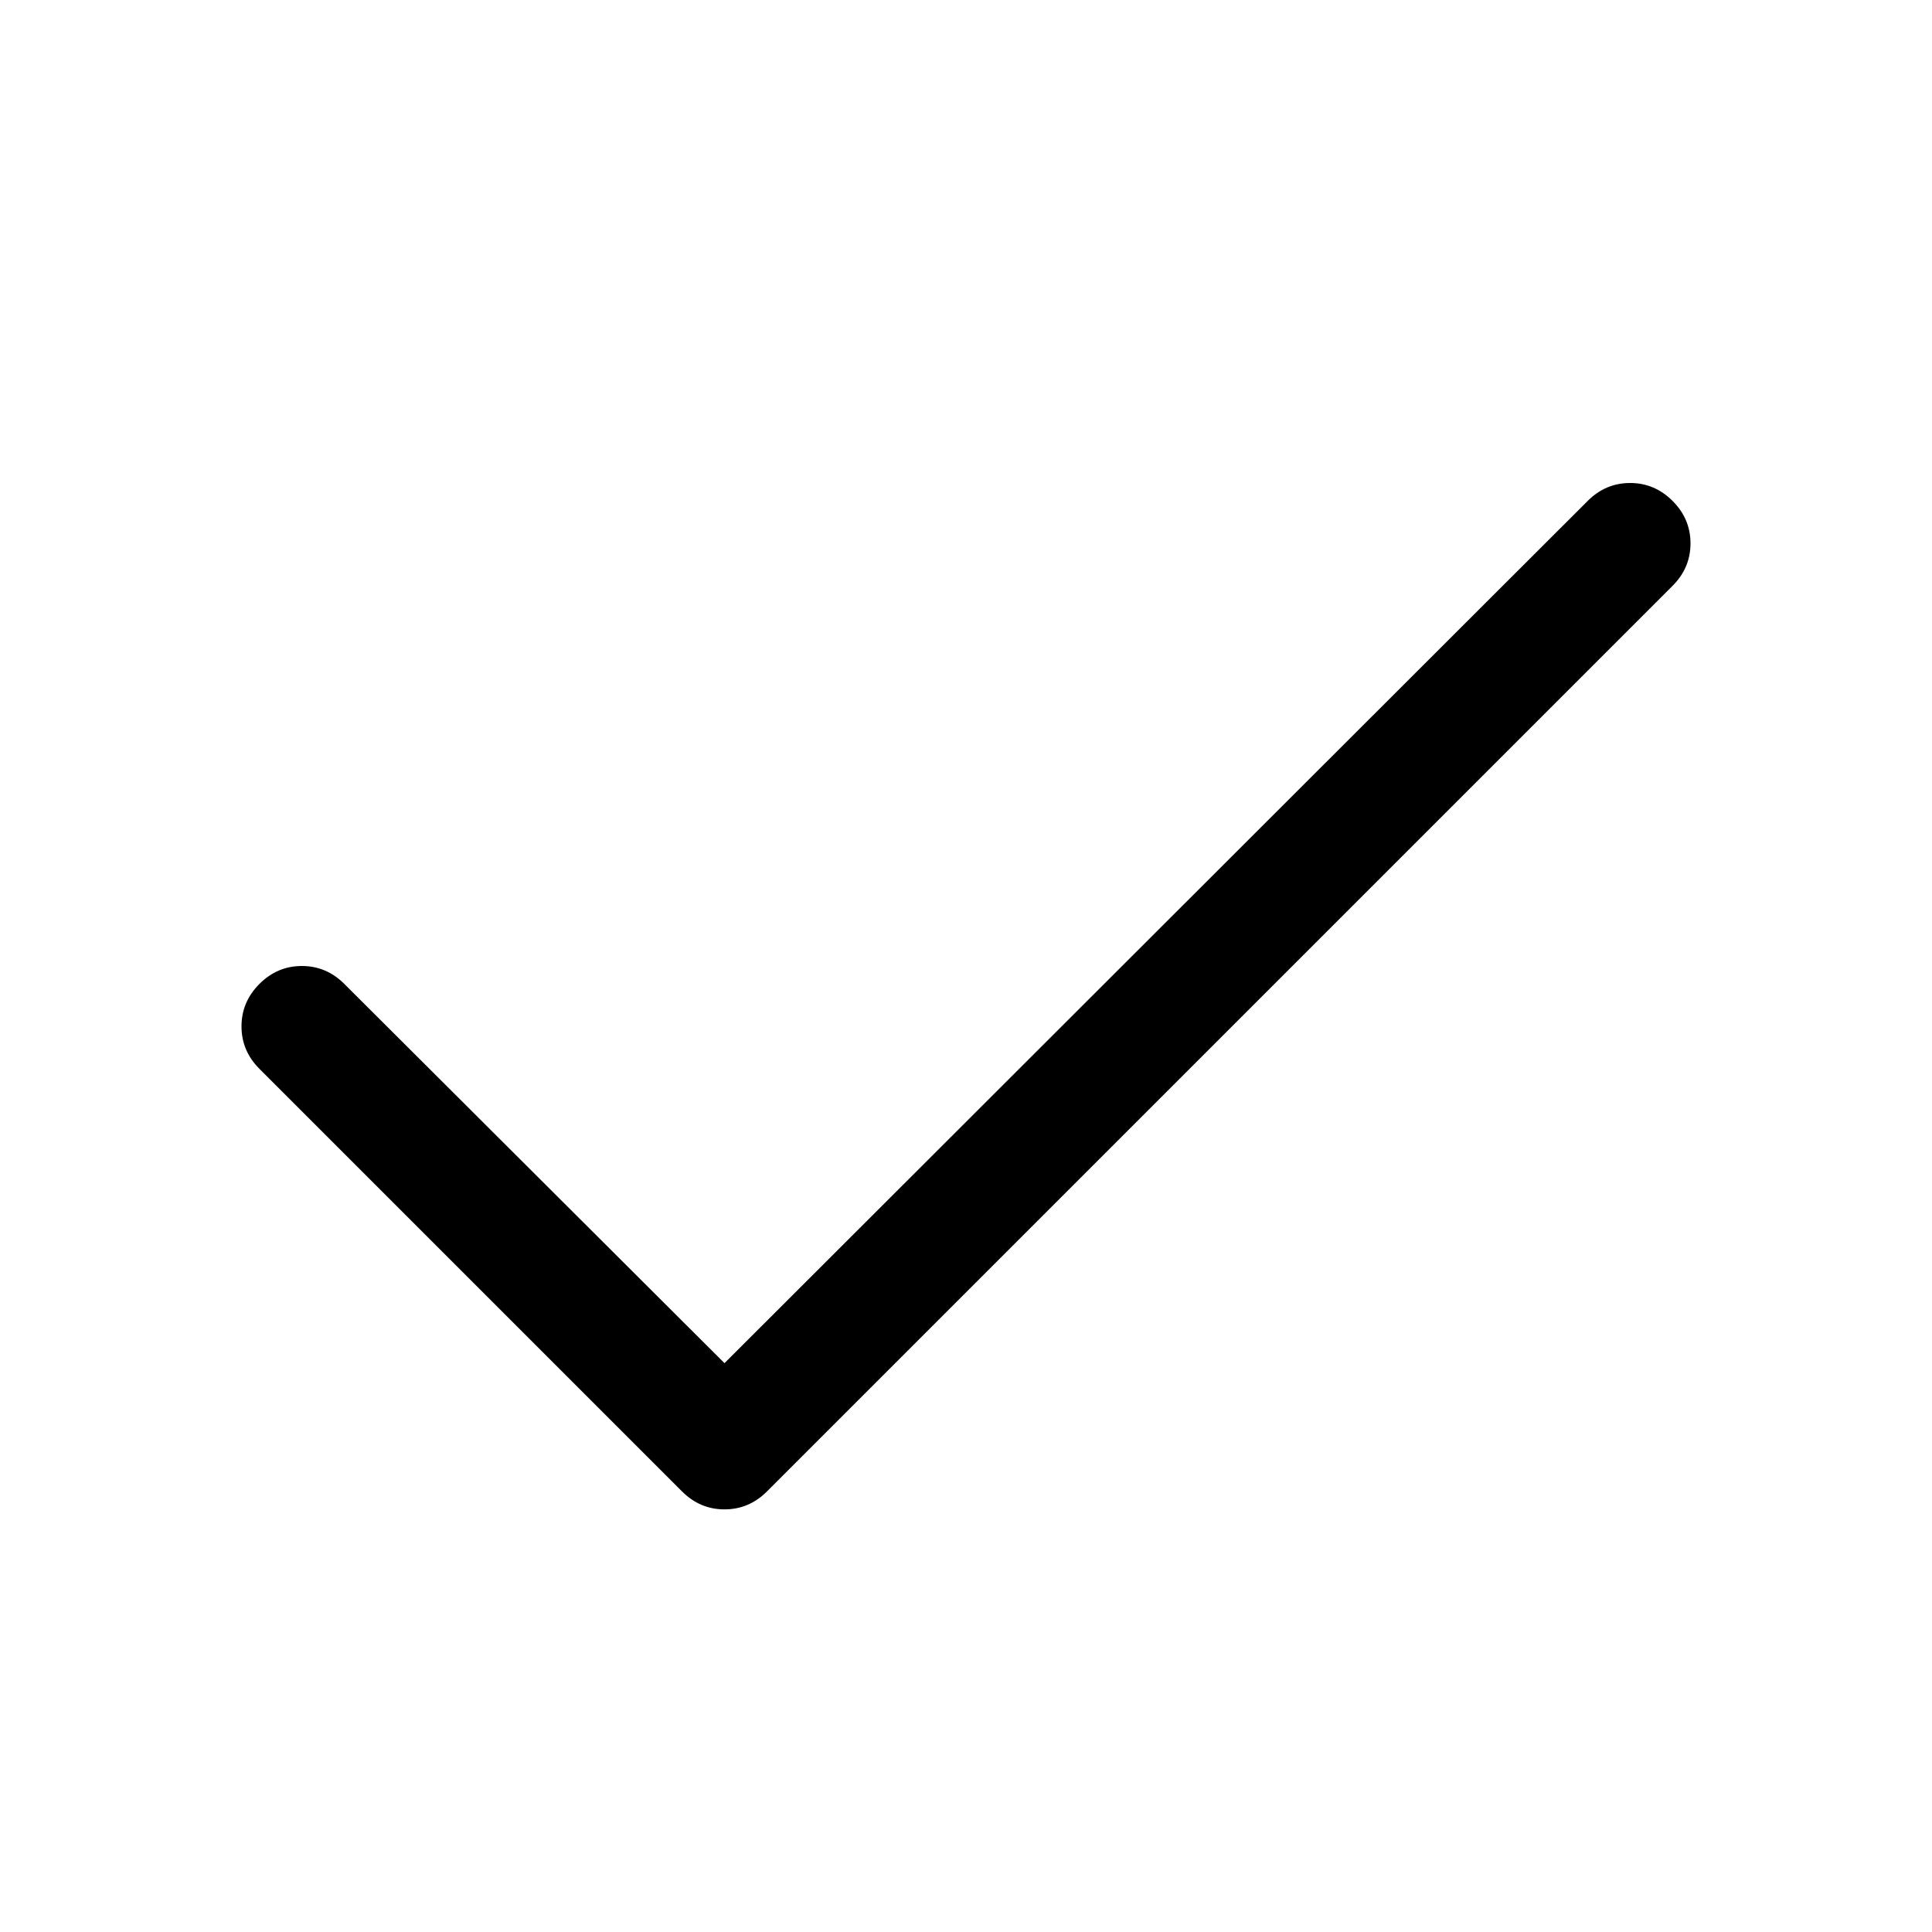
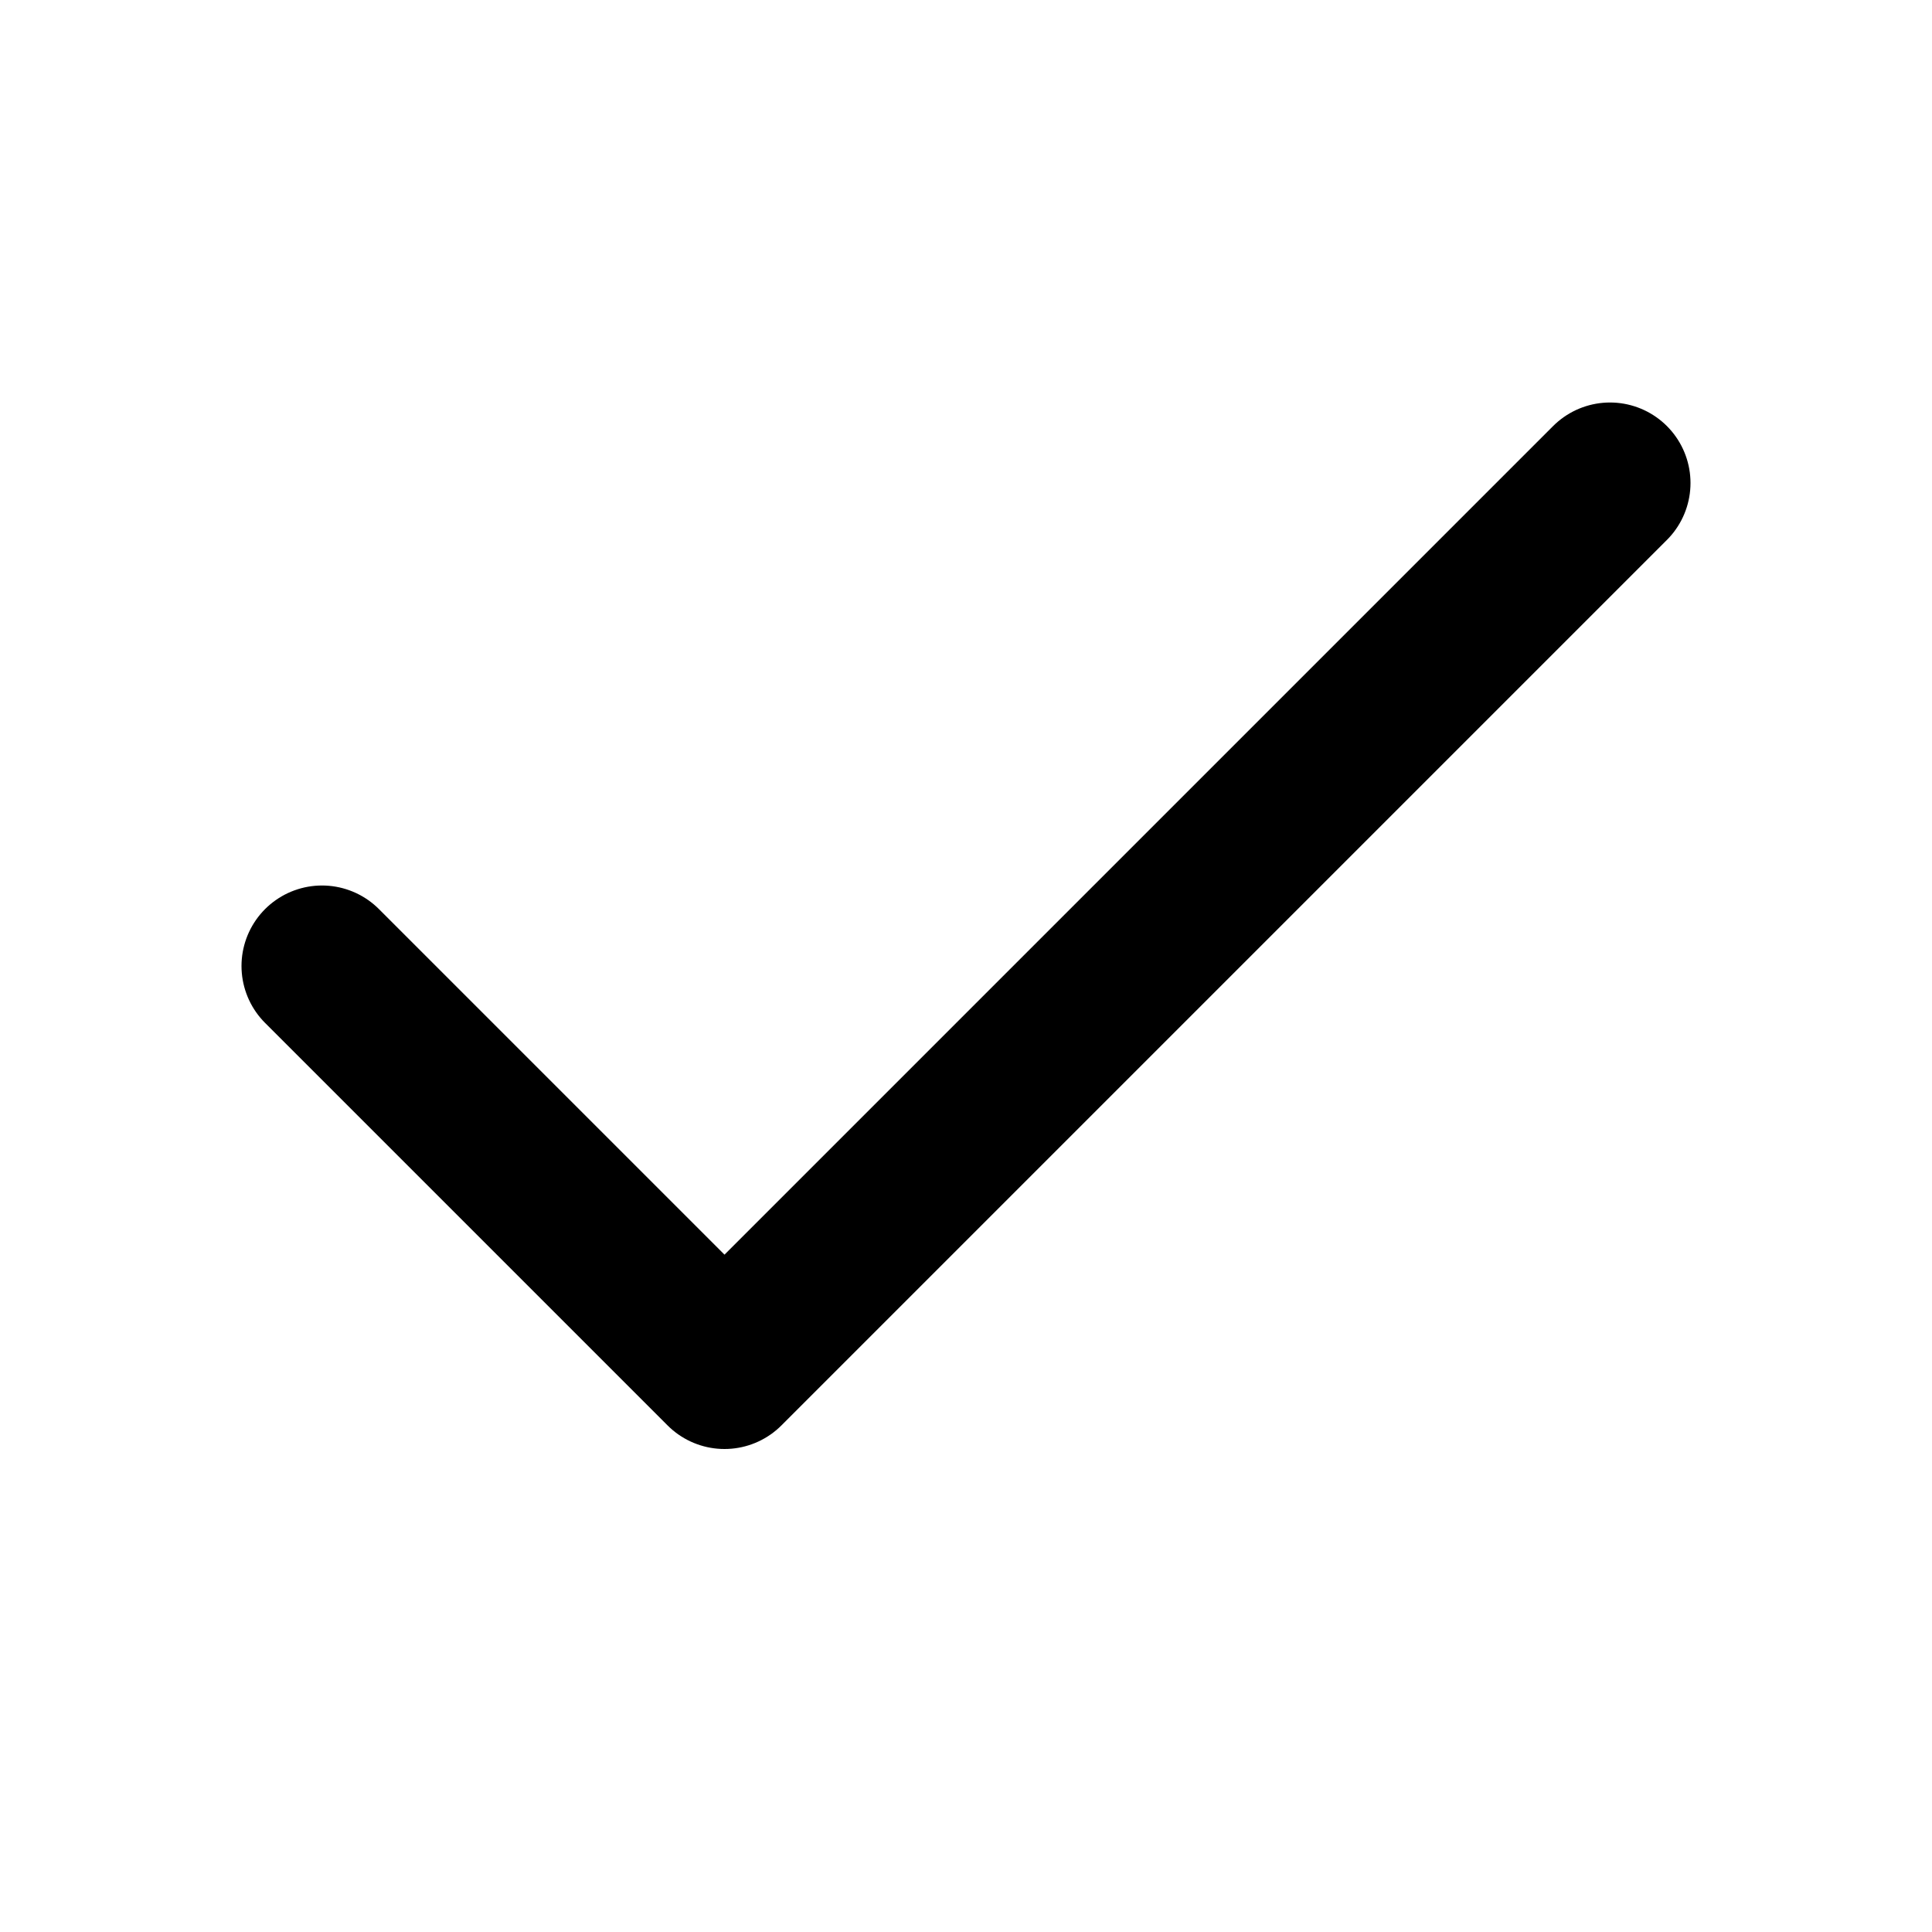
- <svg xmlns="http://www.w3.org/2000/svg" viewBox="0 0 2048 2048">
-   <path d="M256 1088q0-26 19-45t45-19q26 0 45 19l403 402 915-914q19-19 45-19t45 19 19 45q0 26-19 45l-960 960q-19 19-45 19t-45-19l-448-448q-19-19-19-45z" />
+ <svg xmlns="http://www.w3.org/2000/svg" width="16" height="16" viewBox="0 0 24 24" fill="none" stroke="currentColor" stroke-width="2" stroke-linecap="round" stroke-linejoin="round" class="feather feather-check">
+   <polyline points="20 6 9 17 4 12" />
</svg>
